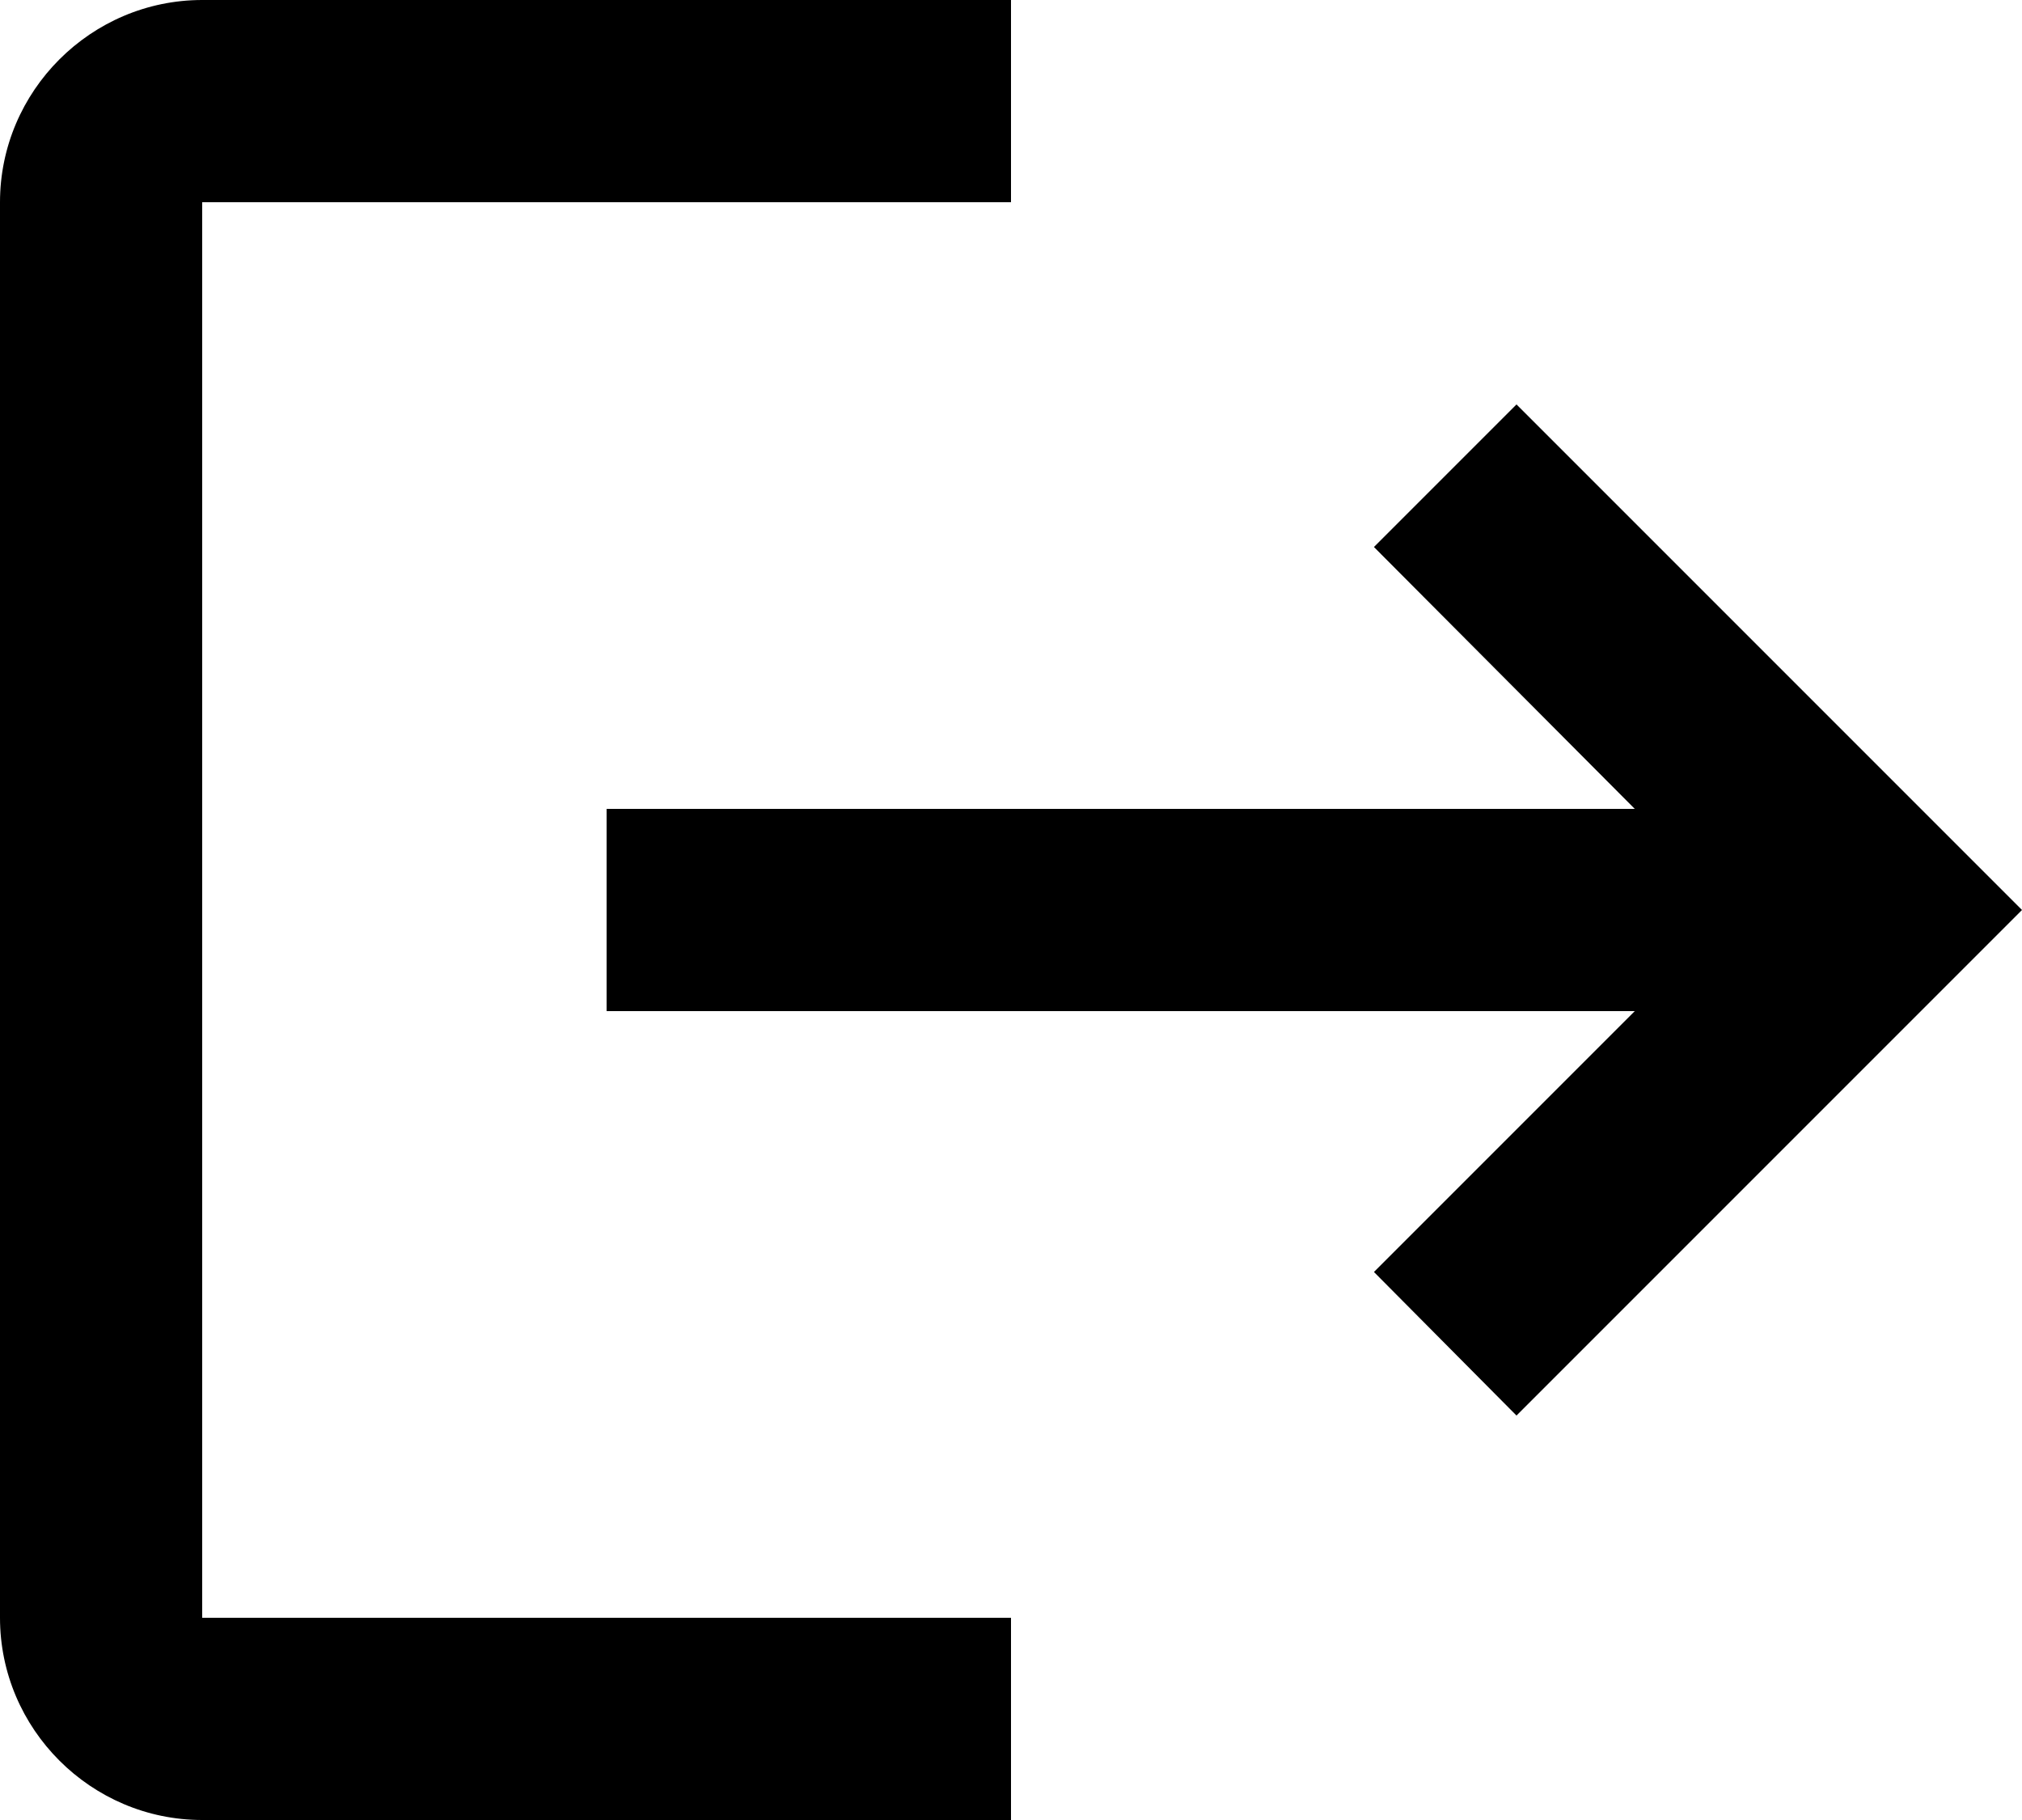
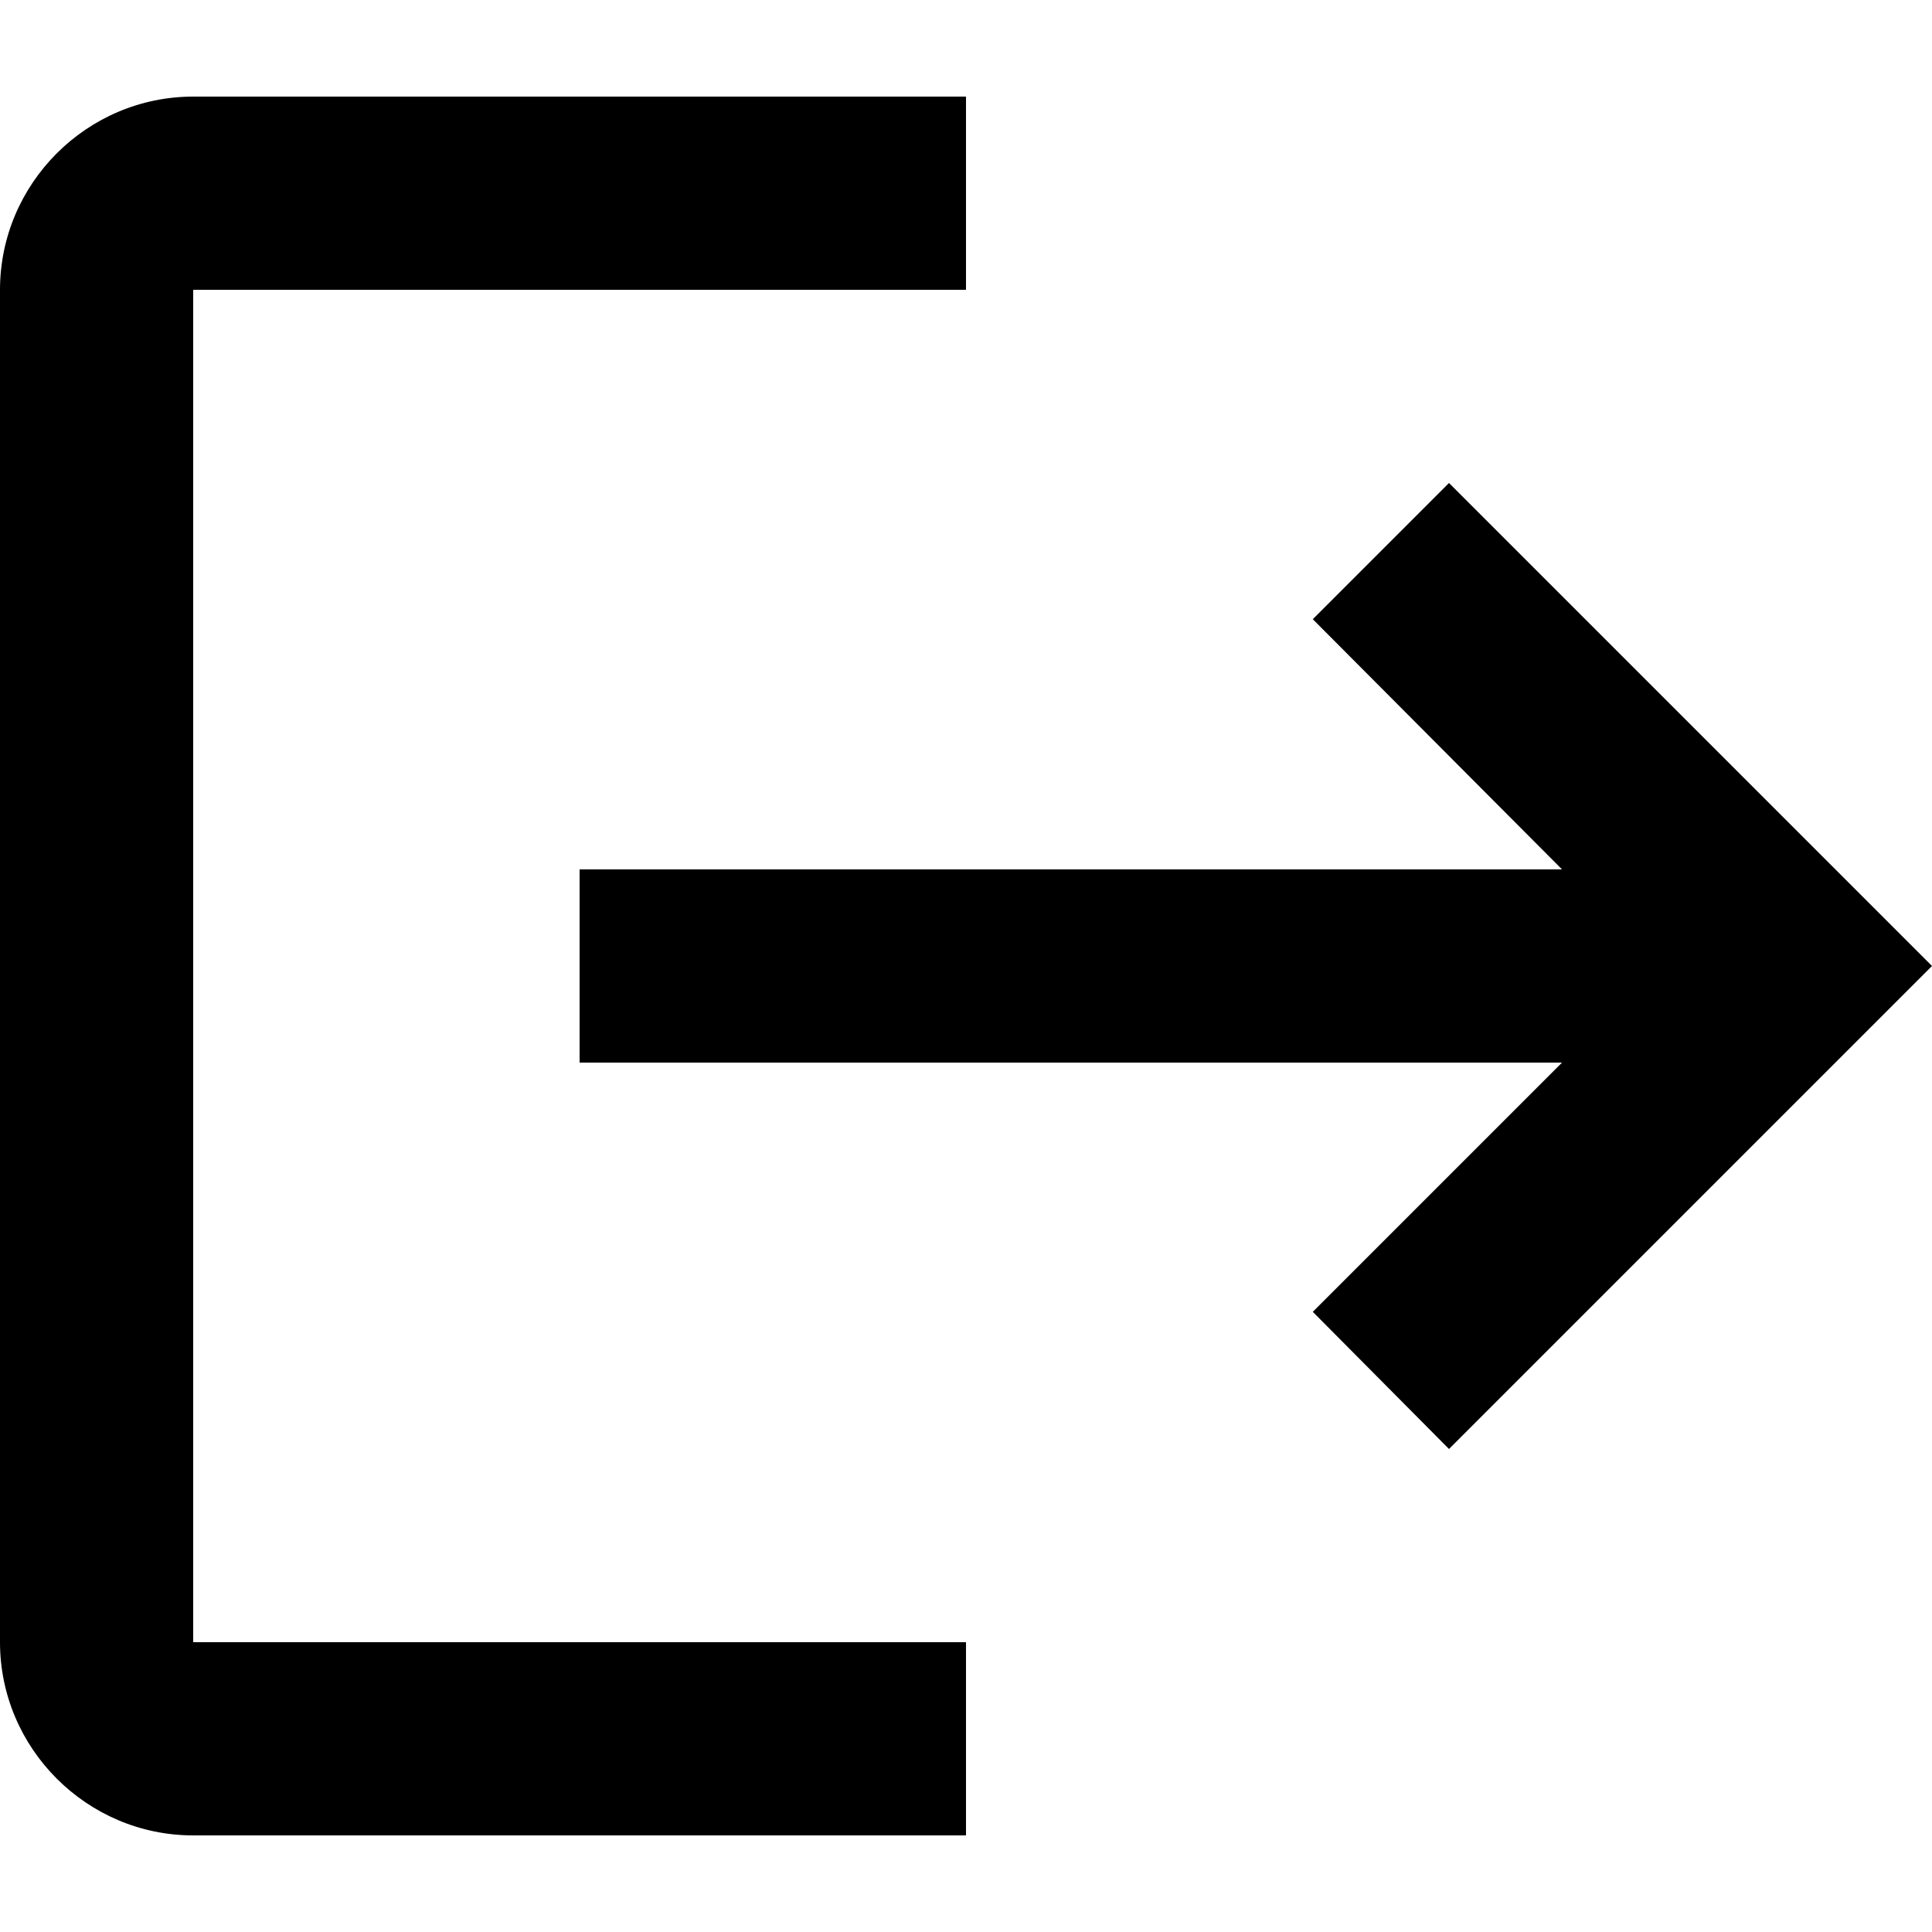
- <svg xmlns="http://www.w3.org/2000/svg" width="20" height="18" viewBox="0 0 20 18" fill="none">
+ <svg xmlns="http://www.w3.org/2000/svg" width="20" height="20" viewBox="0 0 20 18" fill="none">
  <path d="M15 4L13.59 5.41L16.17 8H6V10H16.17L13.59 12.58L15 14L20 9M2 2H10V0H2C0.9 0 0 0.9 0 2V16C0 17.1 0.9 18 2 18H10V16H2V2Z" fill="black" />
</svg>
